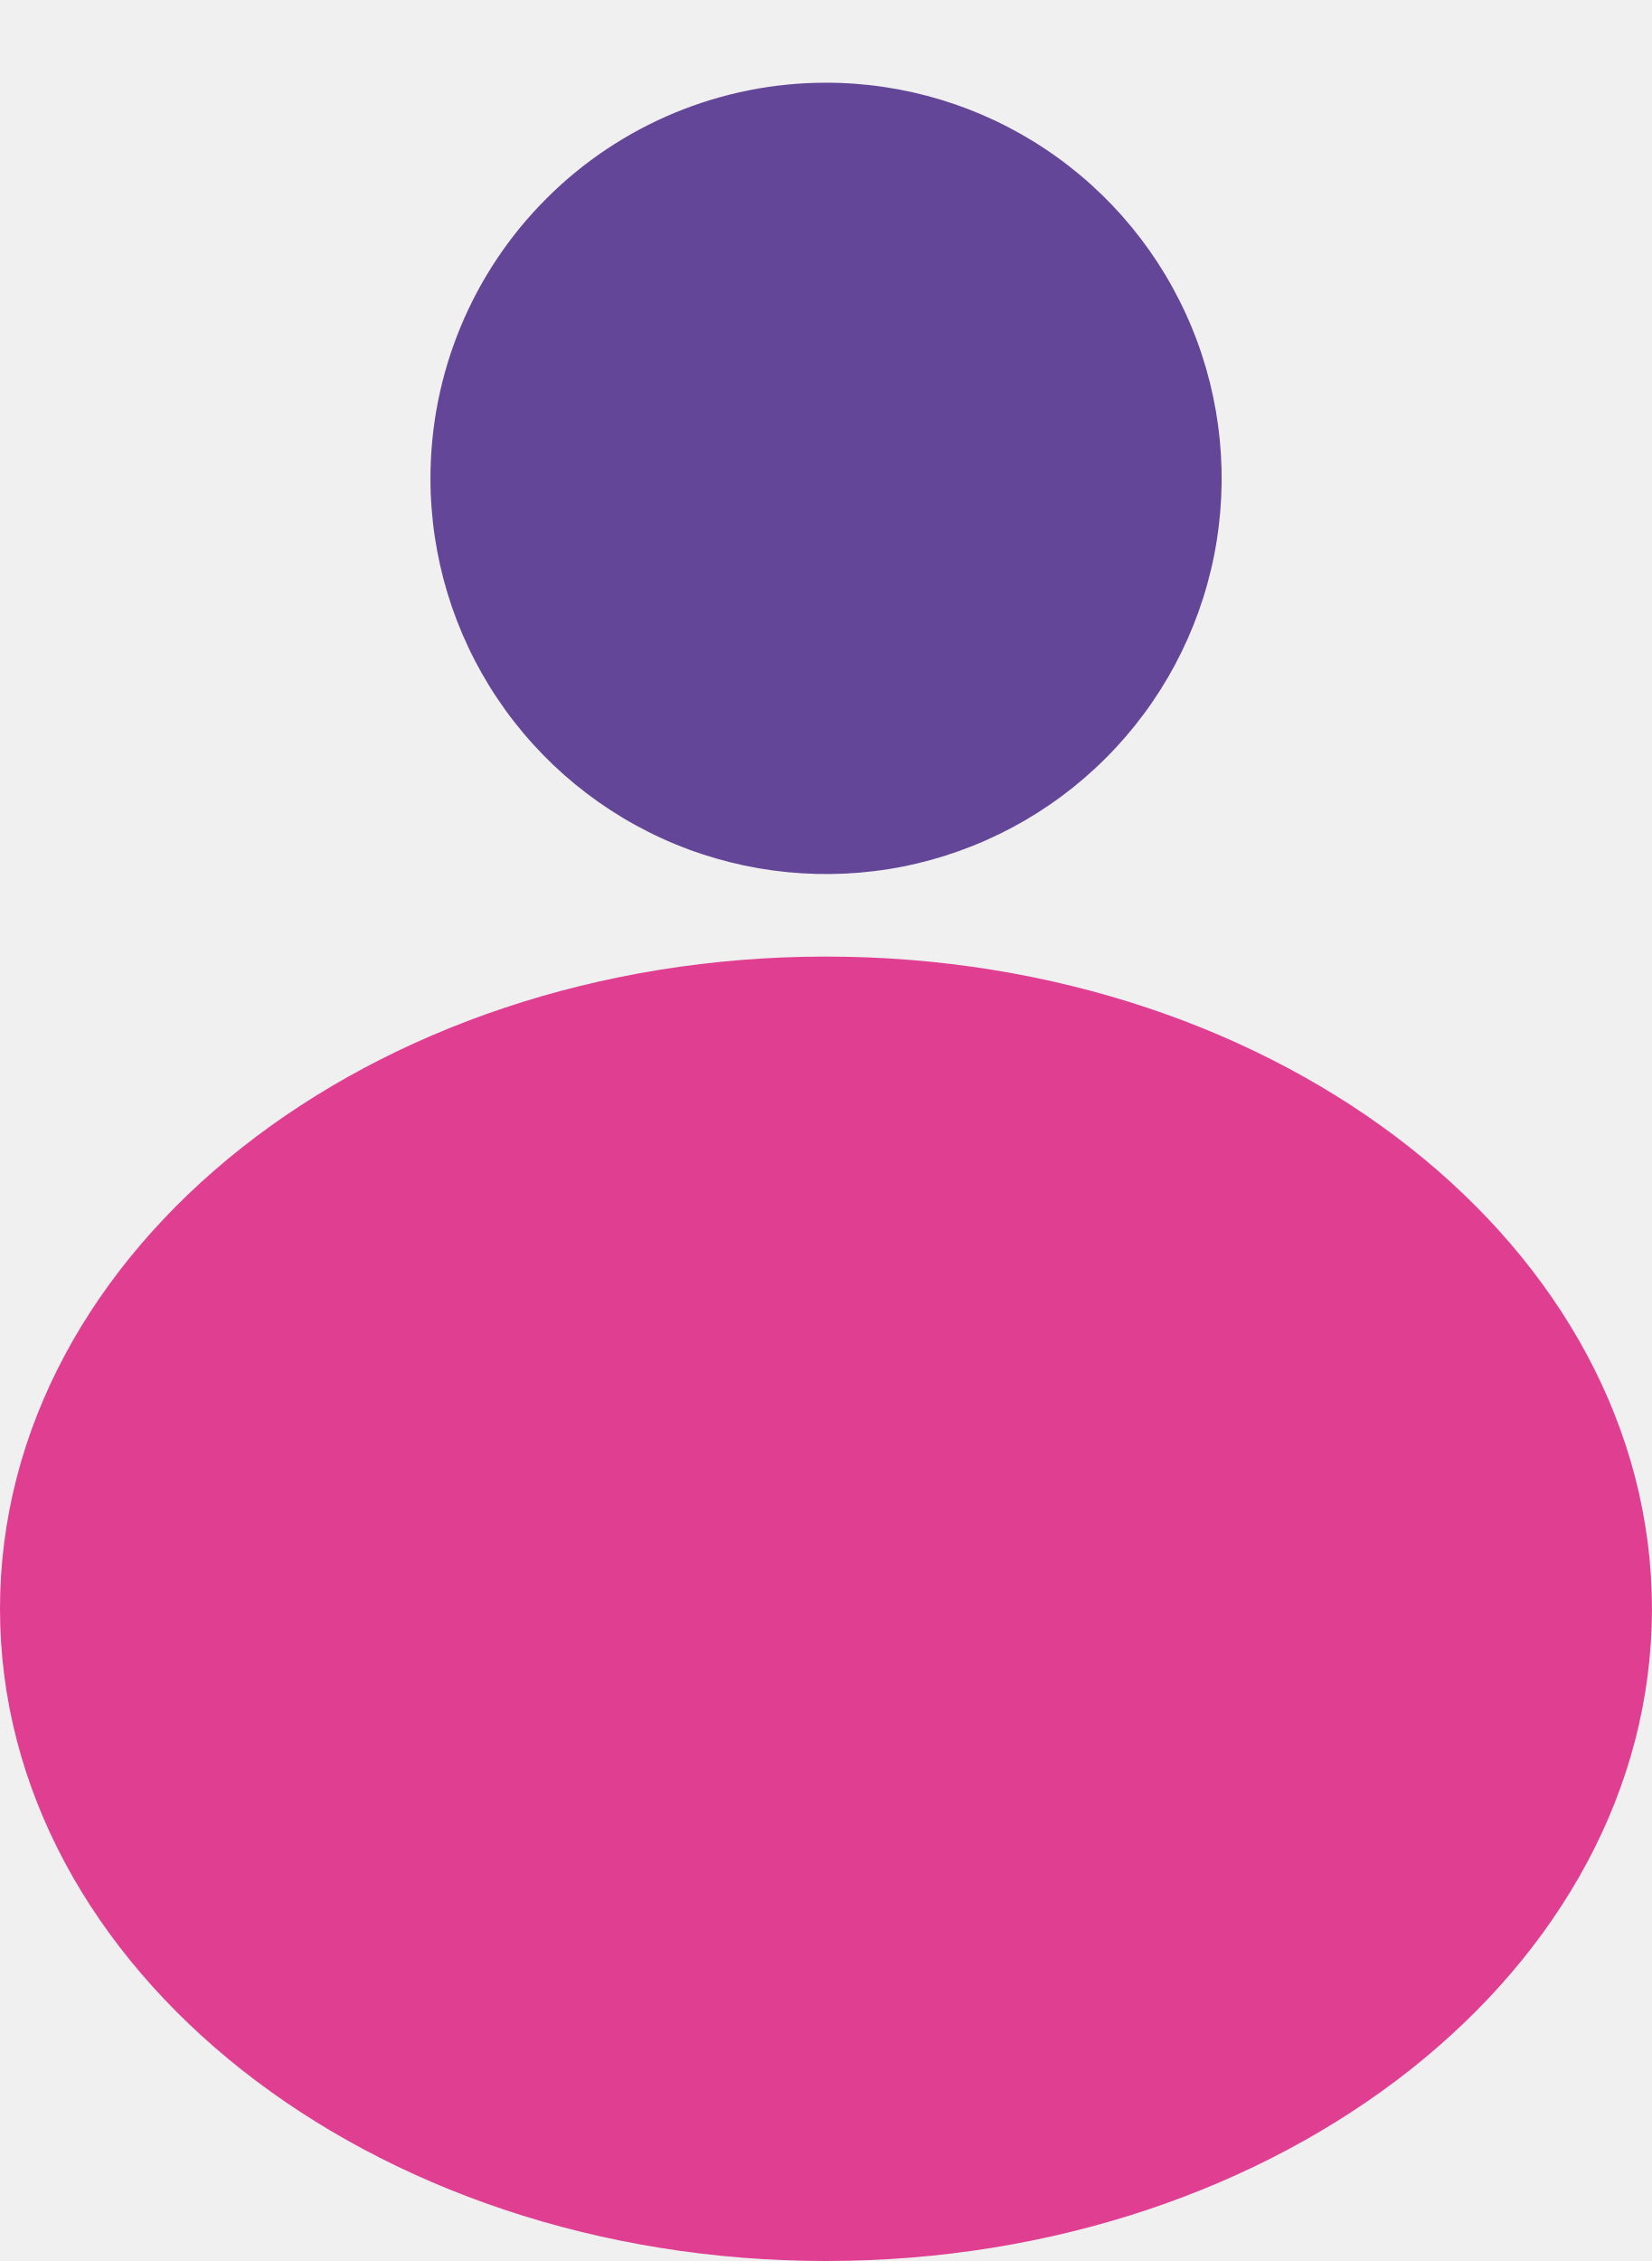
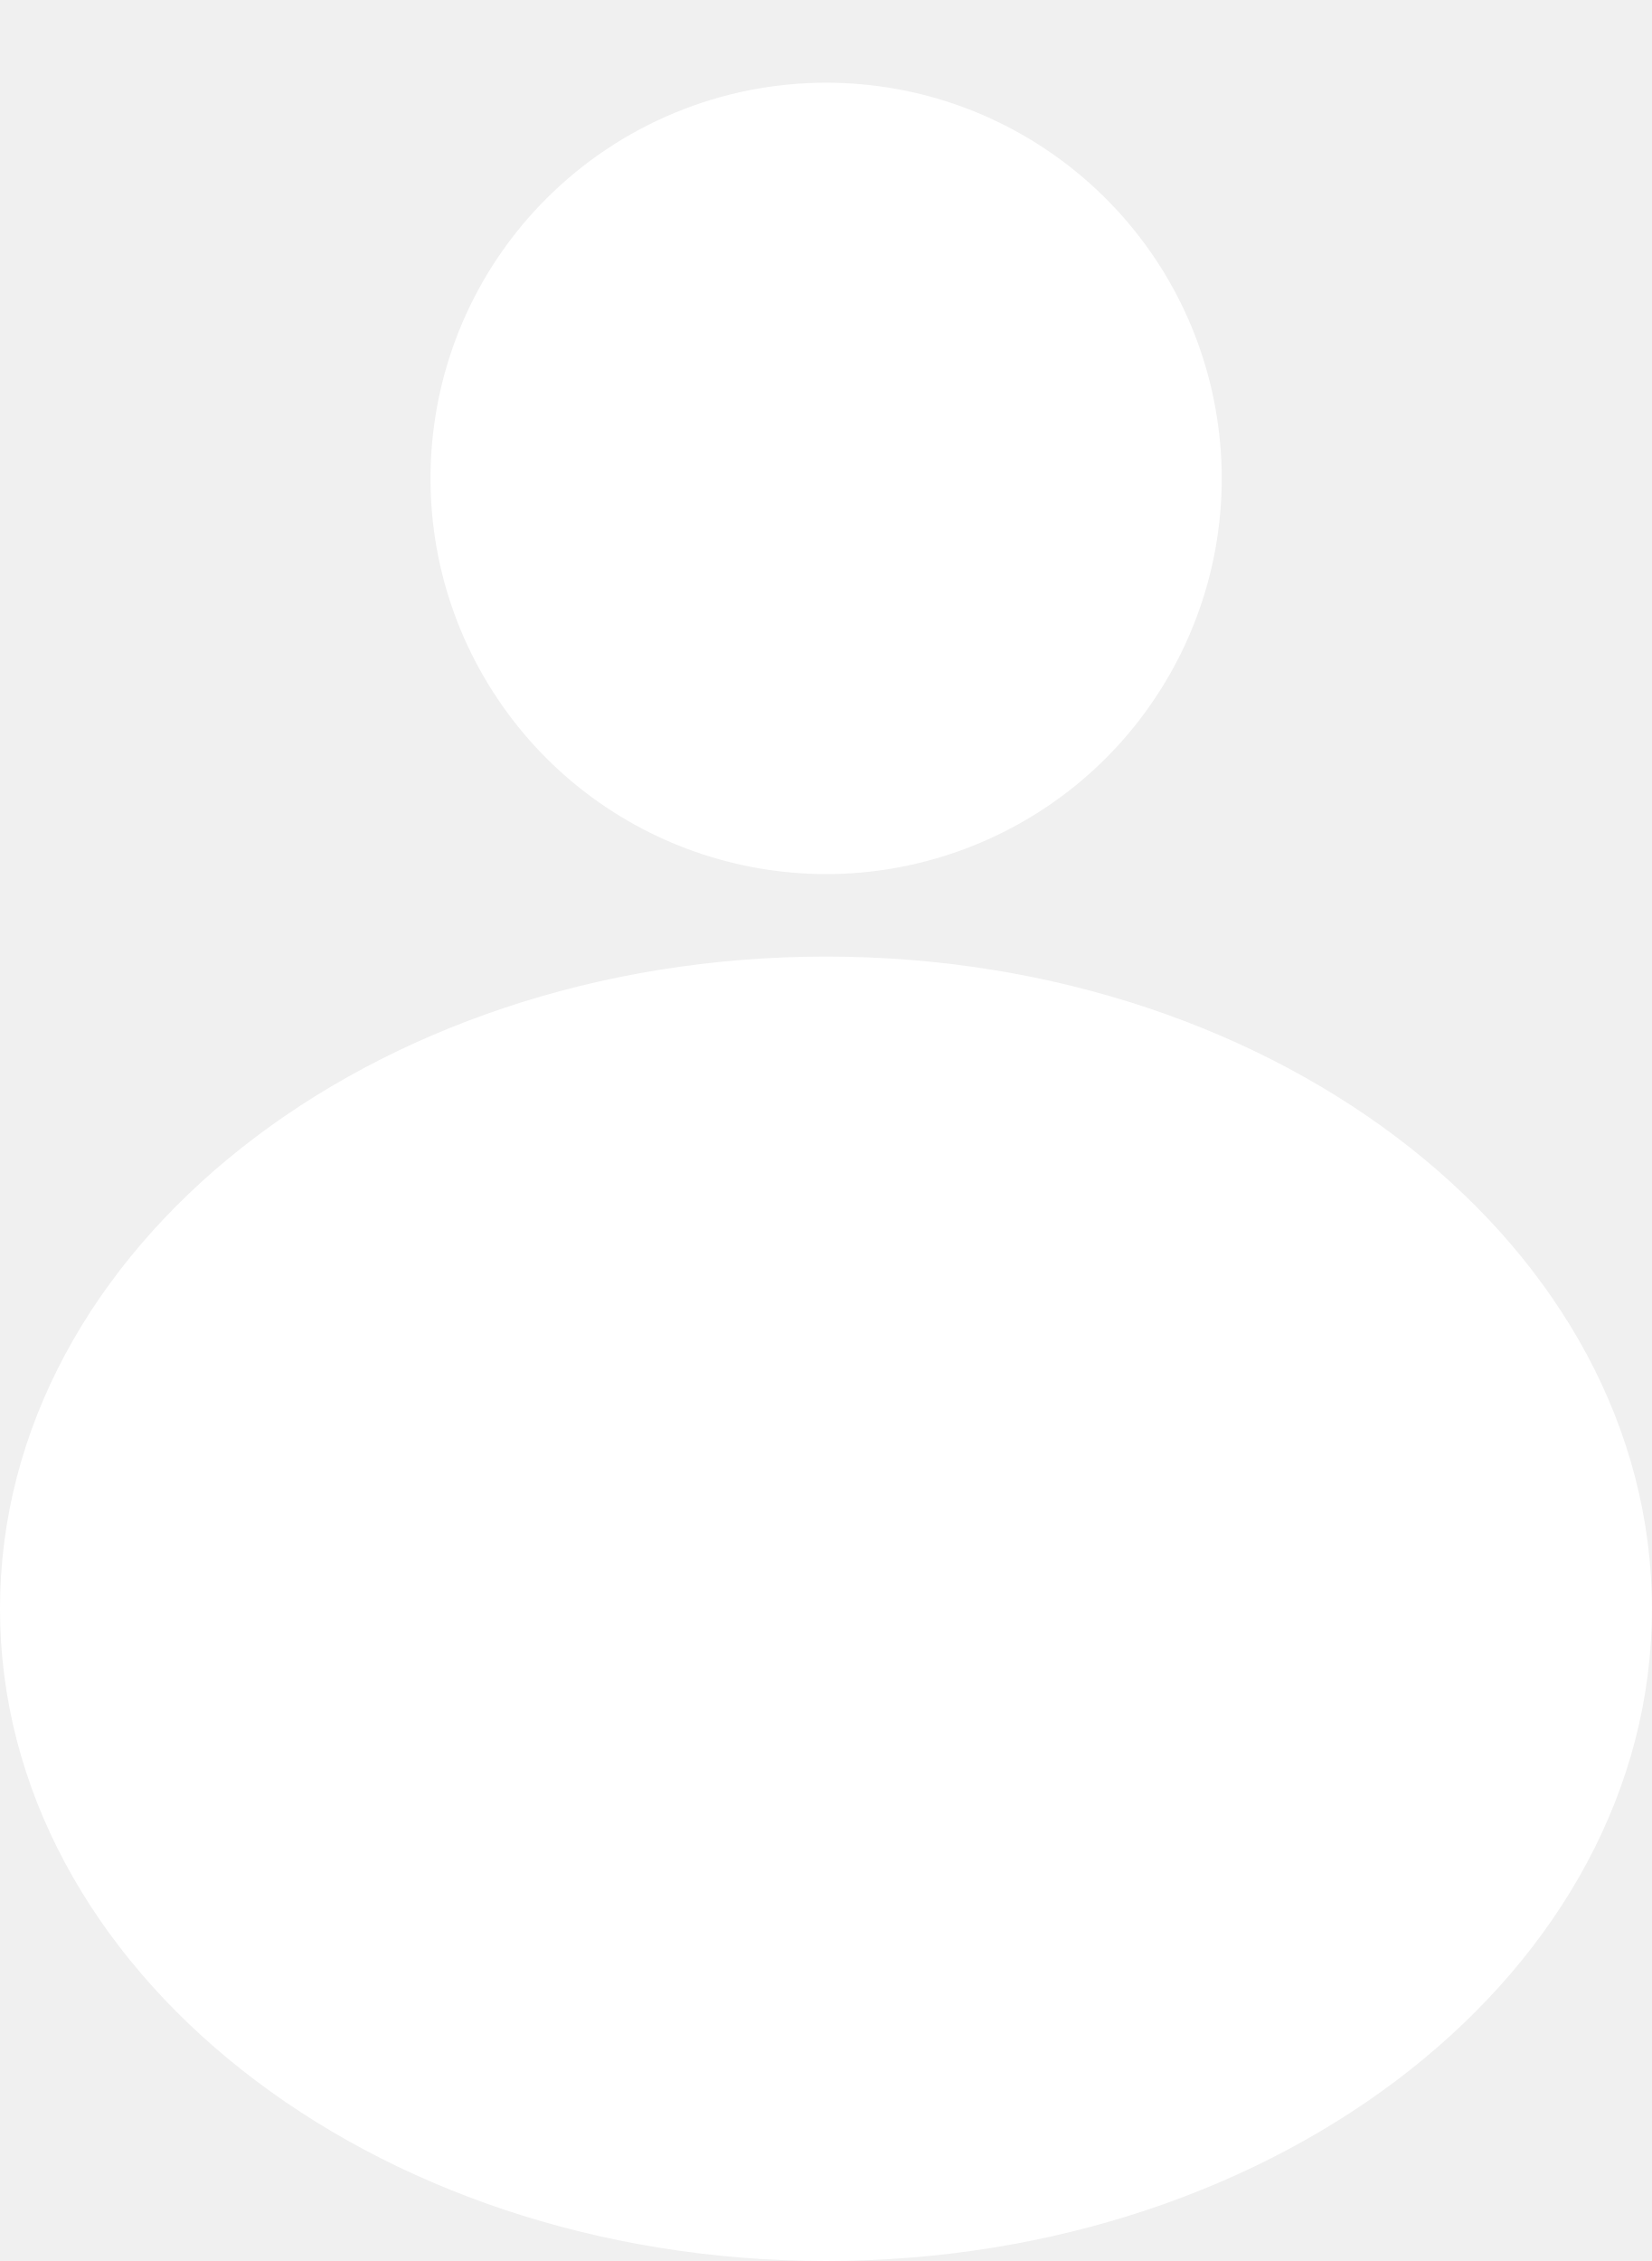
- <svg xmlns="http://www.w3.org/2000/svg" width="19" height="26" viewBox="0 0 19 26" fill="none">
-   <path d="M9.501 0.951C10.401 0.951 11.281 1.218 12.029 1.718C12.777 2.218 13.36 2.928 13.705 3.76C14.049 4.591 14.139 5.506 13.964 6.389C13.788 7.271 13.355 8.082 12.718 8.718C12.082 9.355 11.271 9.788 10.389 9.964C9.506 10.139 8.591 10.049 7.76 9.705C6.928 9.36 6.218 8.777 5.718 8.029C5.218 7.281 4.951 6.401 4.951 5.501C4.951 4.294 5.43 3.137 6.284 2.284C7.137 1.43 8.294 0.951 9.501 0.951V0.951Z" fill="#644699" />
-   <path d="M9.5 26C14.747 26 19 22.642 19 18.5C19 14.358 14.747 11 9.5 11C4.253 11 0 14.358 0 18.5C0 22.642 4.253 26 9.5 26Z" fill="#E03E91" />
+ <svg xmlns="http://www.w3.org/2000/svg" id="Layer_1" data-name="Layer 1" width="19" height="26" viewBox="0 0 19 26">
+   <defs>
+     <style>.cls-1{fill:#fff;}</style>
+   </defs>
+   <path class="cls-1" d="M9.501.951A4.55,4.55,0,1,1,6.284,2.284,4.55,4.55,0,0,1,9.501.951Z" />
+   <path class="cls-1" d="M9.5,26c5.247,0,9.5-3.358,9.5-7.5S14.747,11,9.5,11,0,14.358,0,18.5,4.253,26,9.5,26Z" />
</svg>
